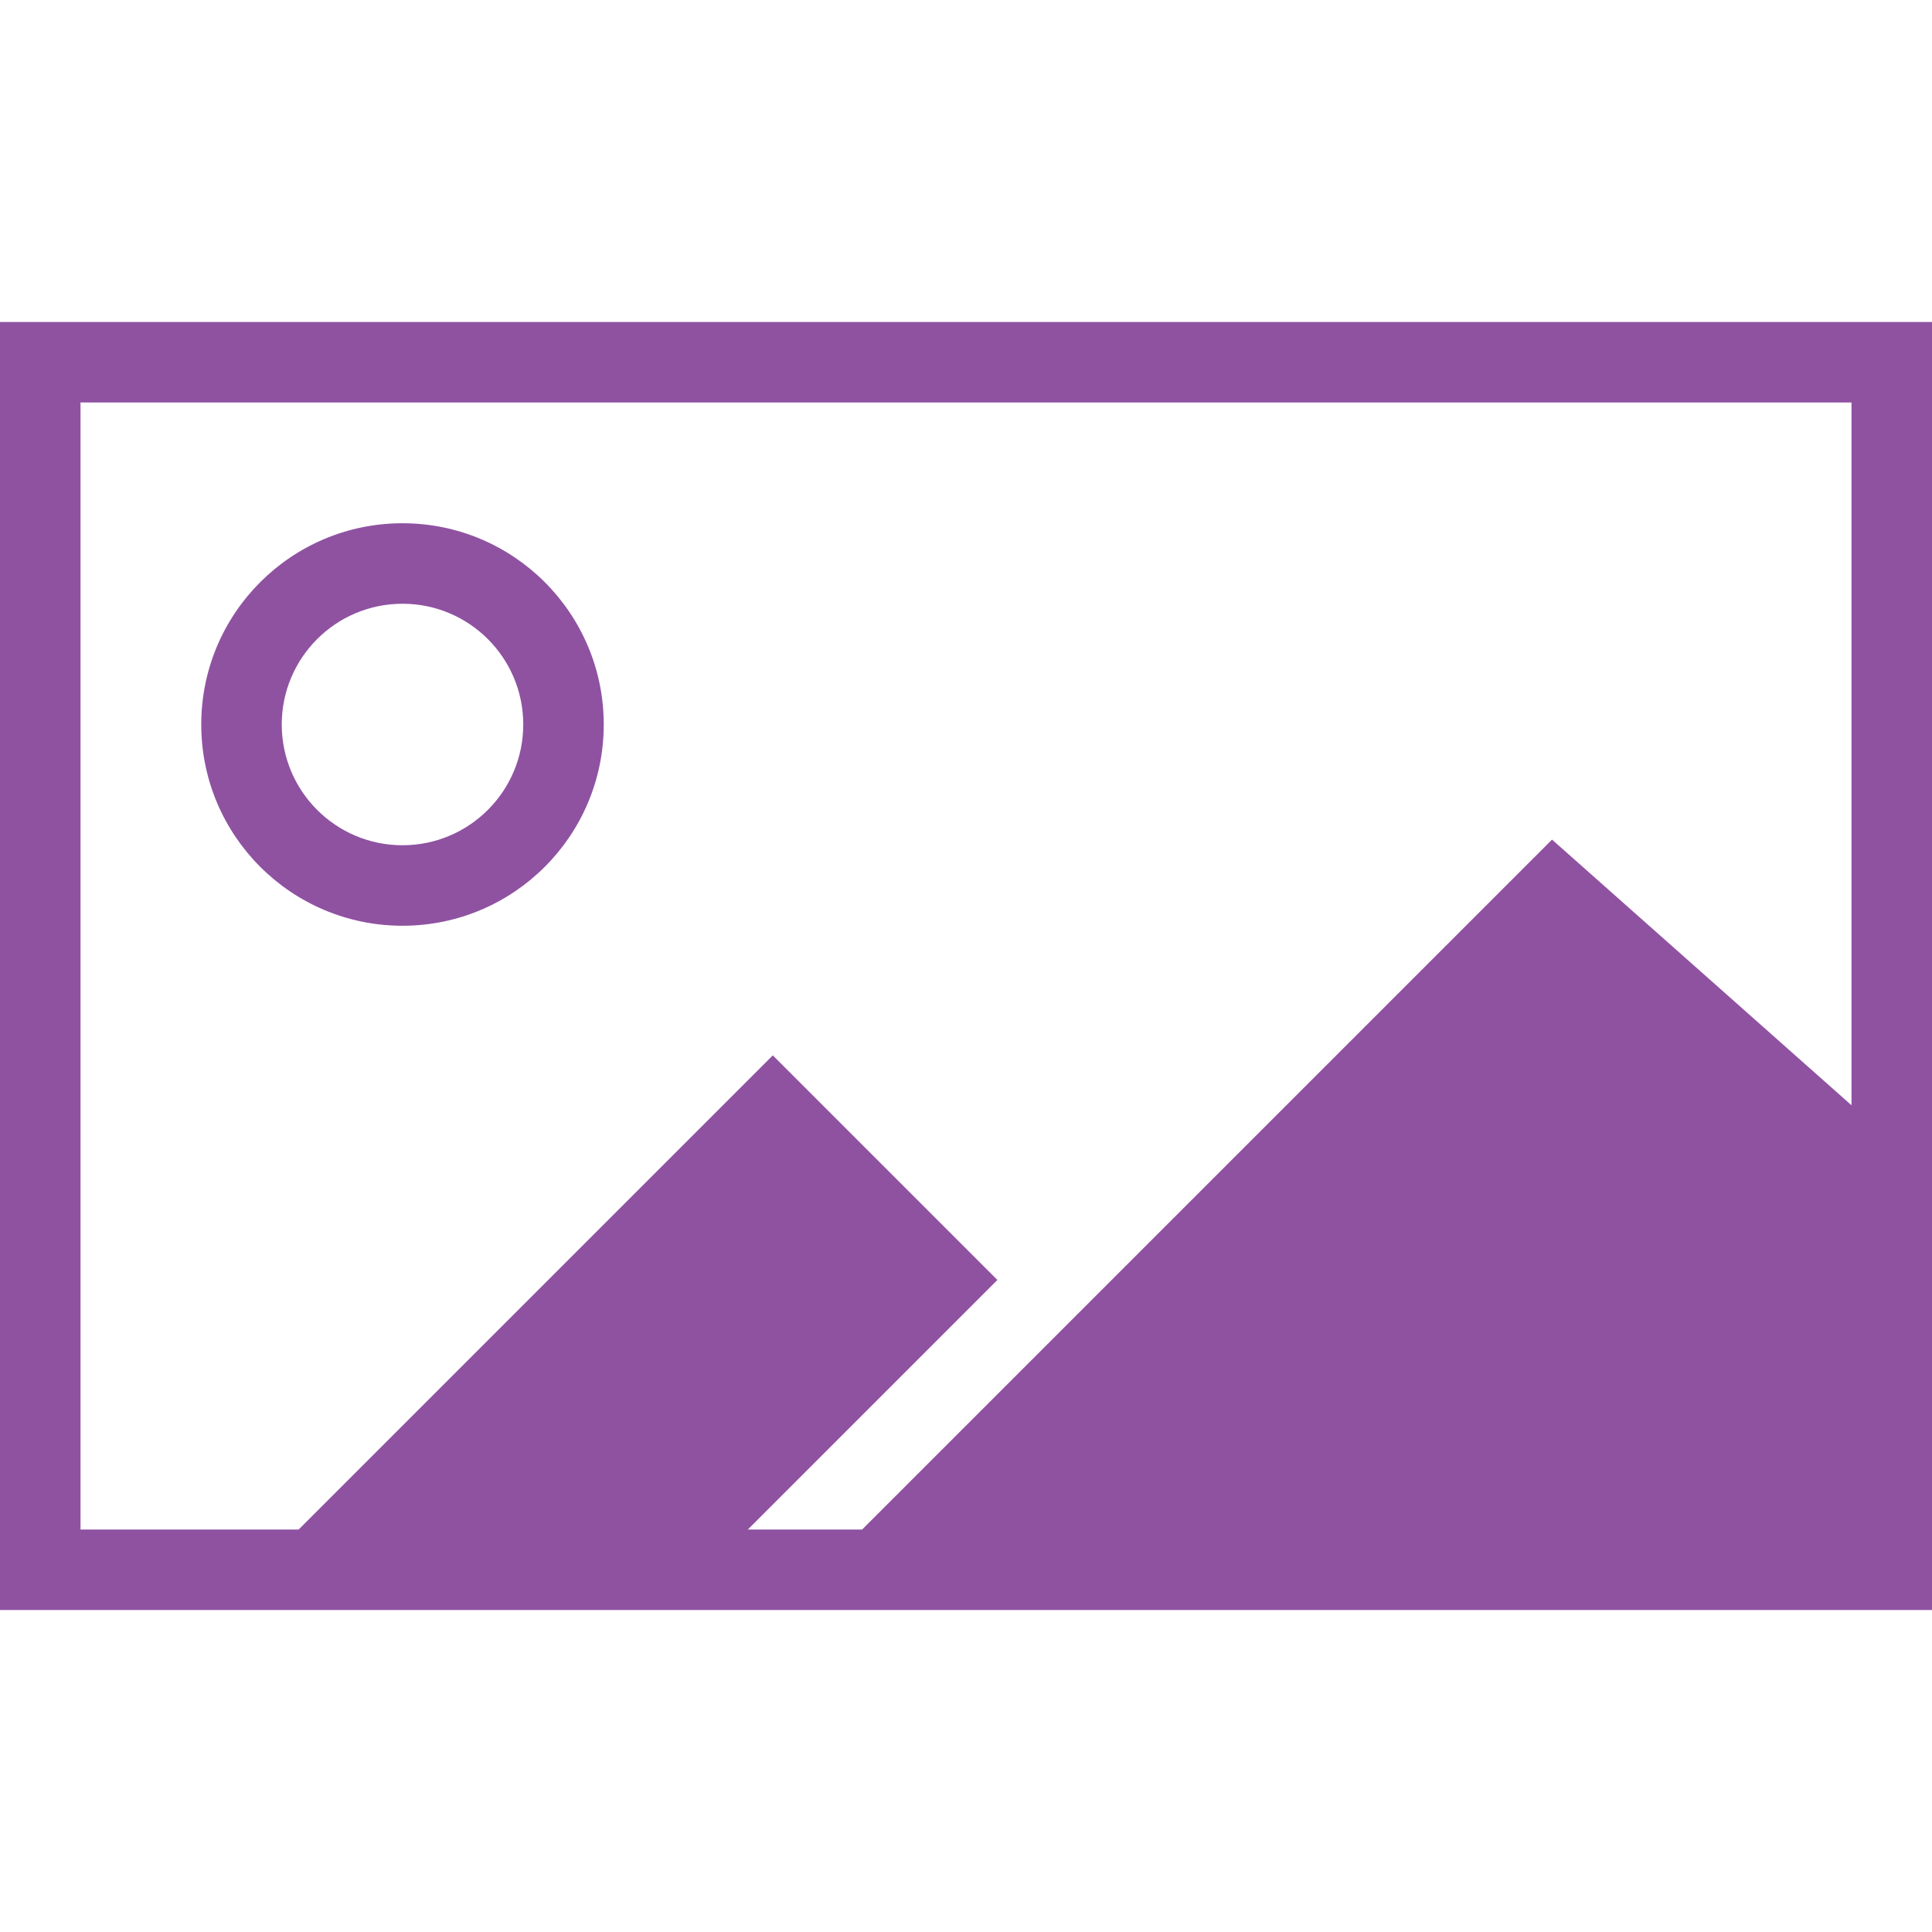
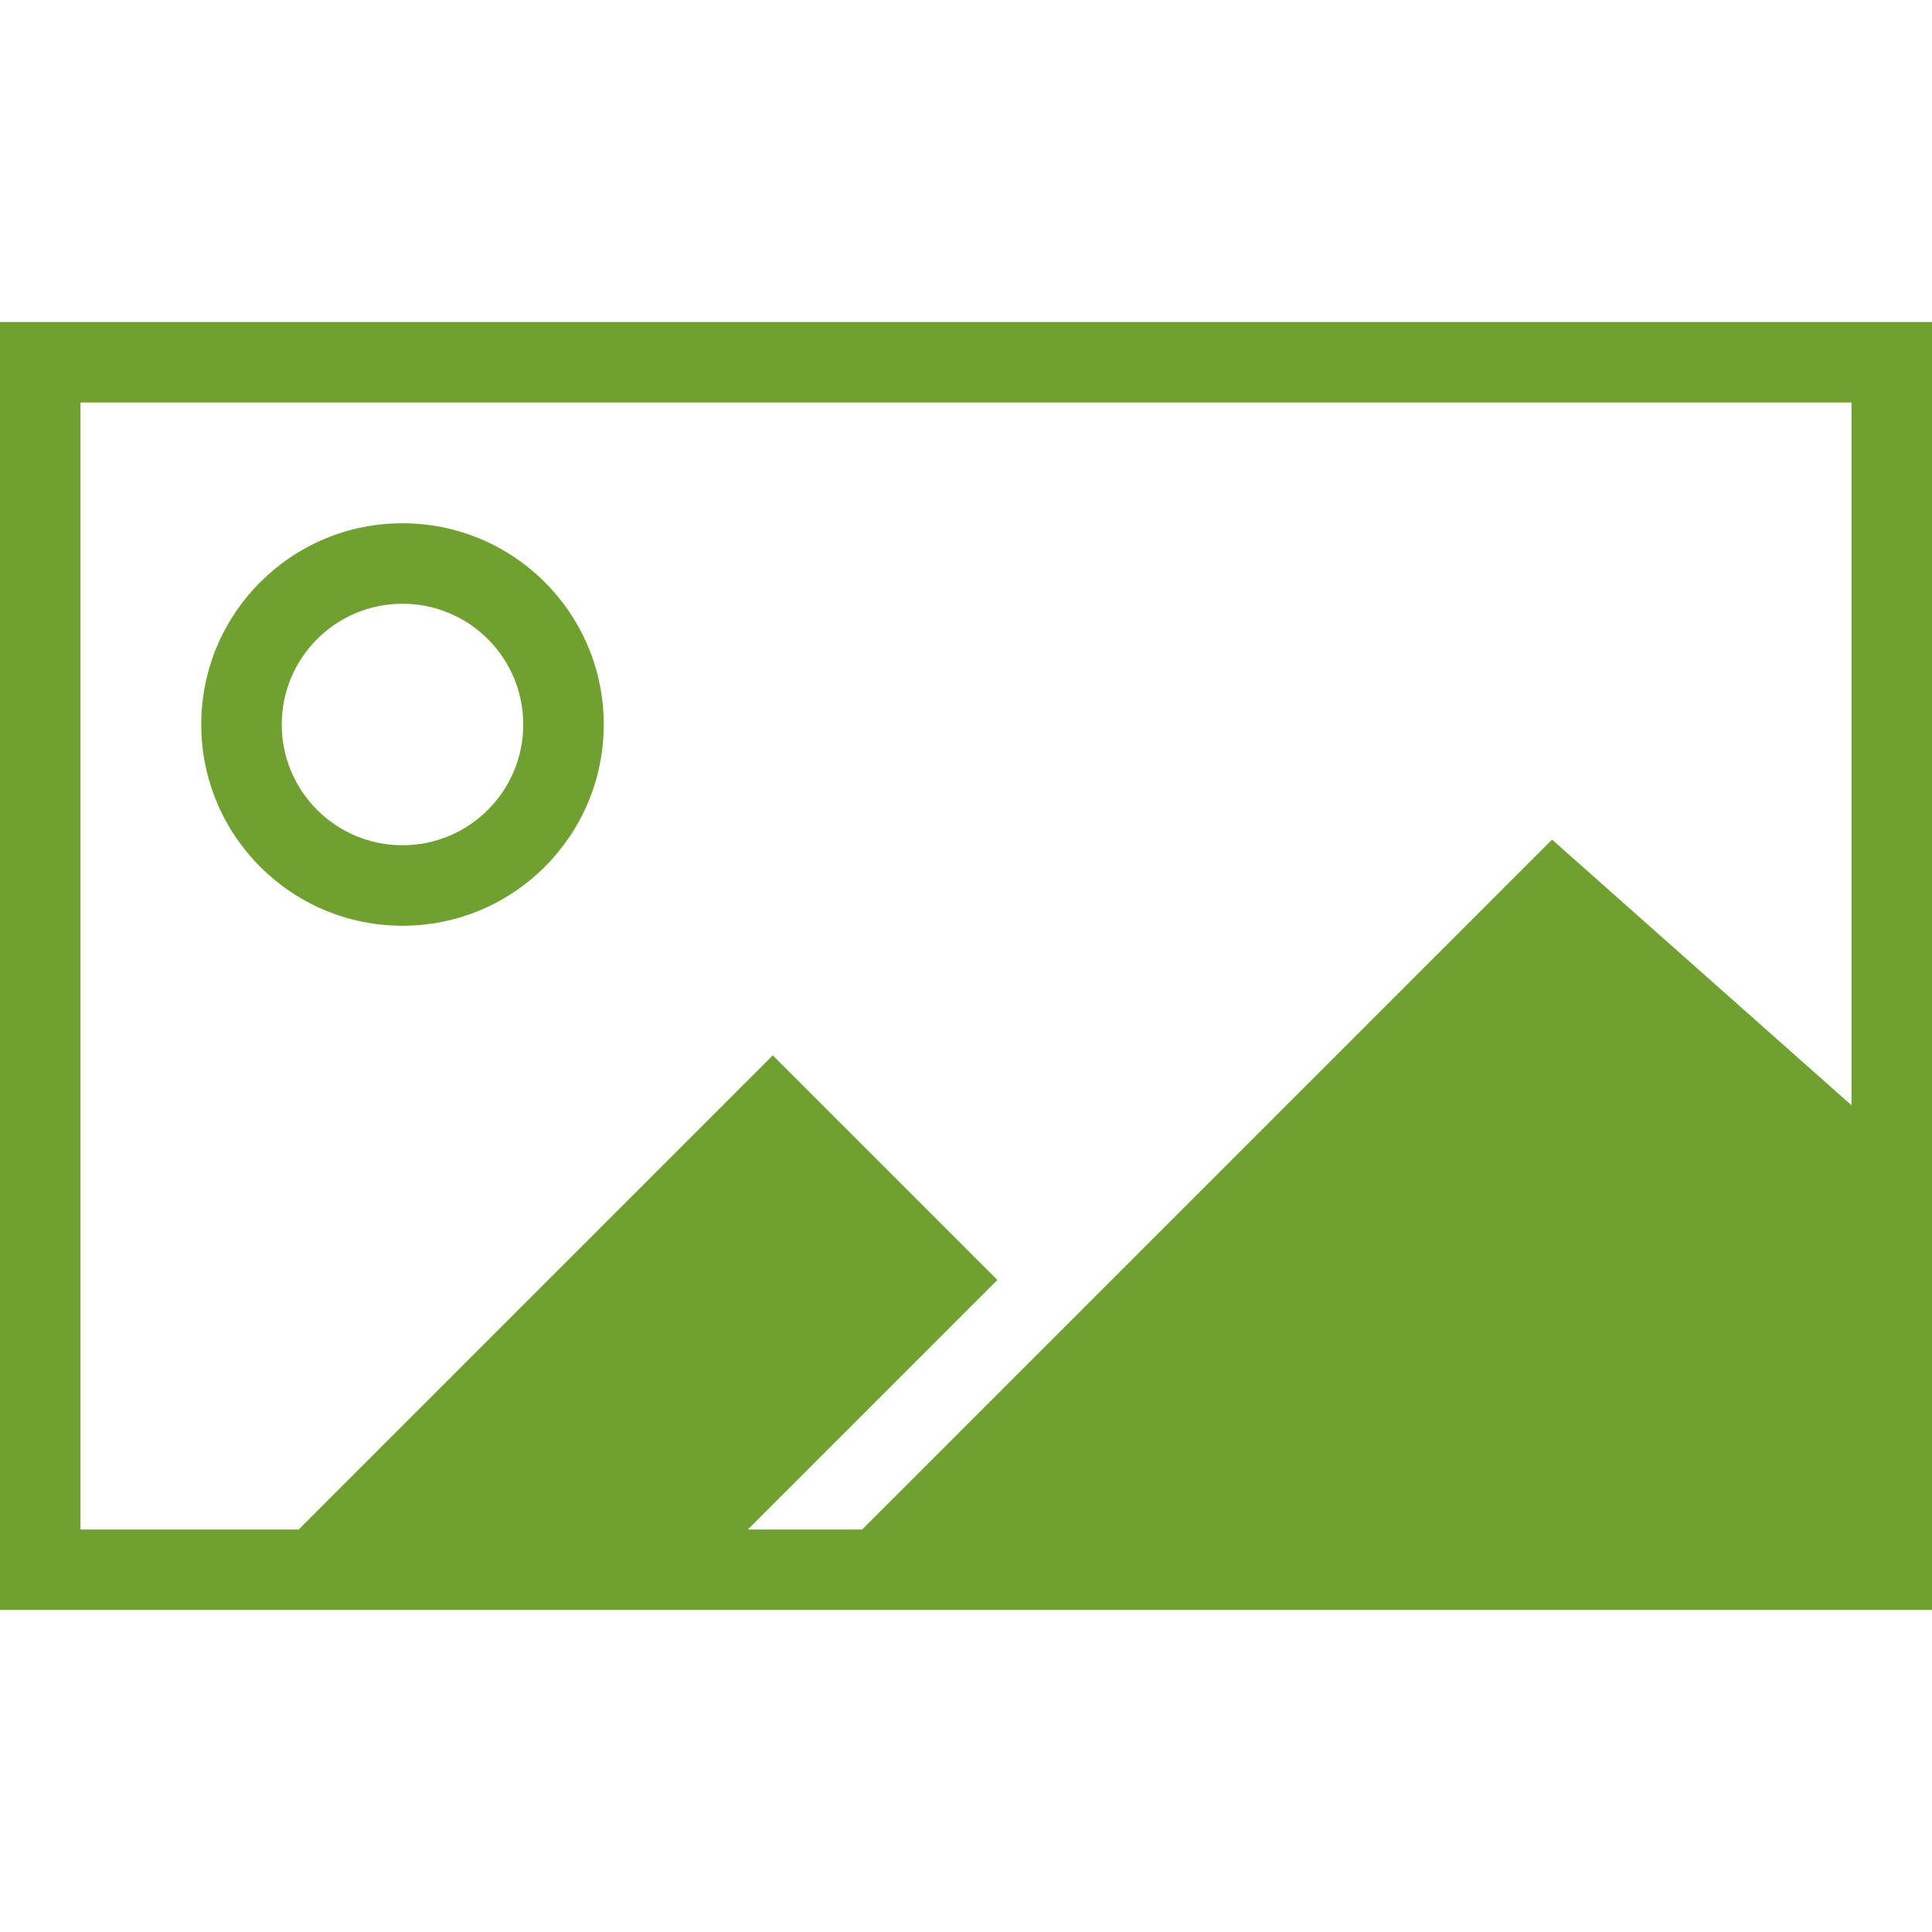
<svg xmlns="http://www.w3.org/2000/svg" viewBox="0 0 24 24">
  <defs>
-     <style>.a{fill:#8f52a1;}</style>
+     <style>.a{fill:#70A130;}</style>
  </defs>
  <path class="a" d="M5,11.5A2.5,2.5,0,1,1,7.5,9,2.5,2.5,0,0,1,5,11.5Zm0-4A1.5,1.5,0,1,0,6.5,9,1.5,1.5,0,0,0,5,7.5ZM0,4V20H24V4ZM1,5H23v8.73l-3.72-3.3L10.71,19H9.29l3.1-3.1L9.6,13.11,3.71,19H1Z" />
</svg>
